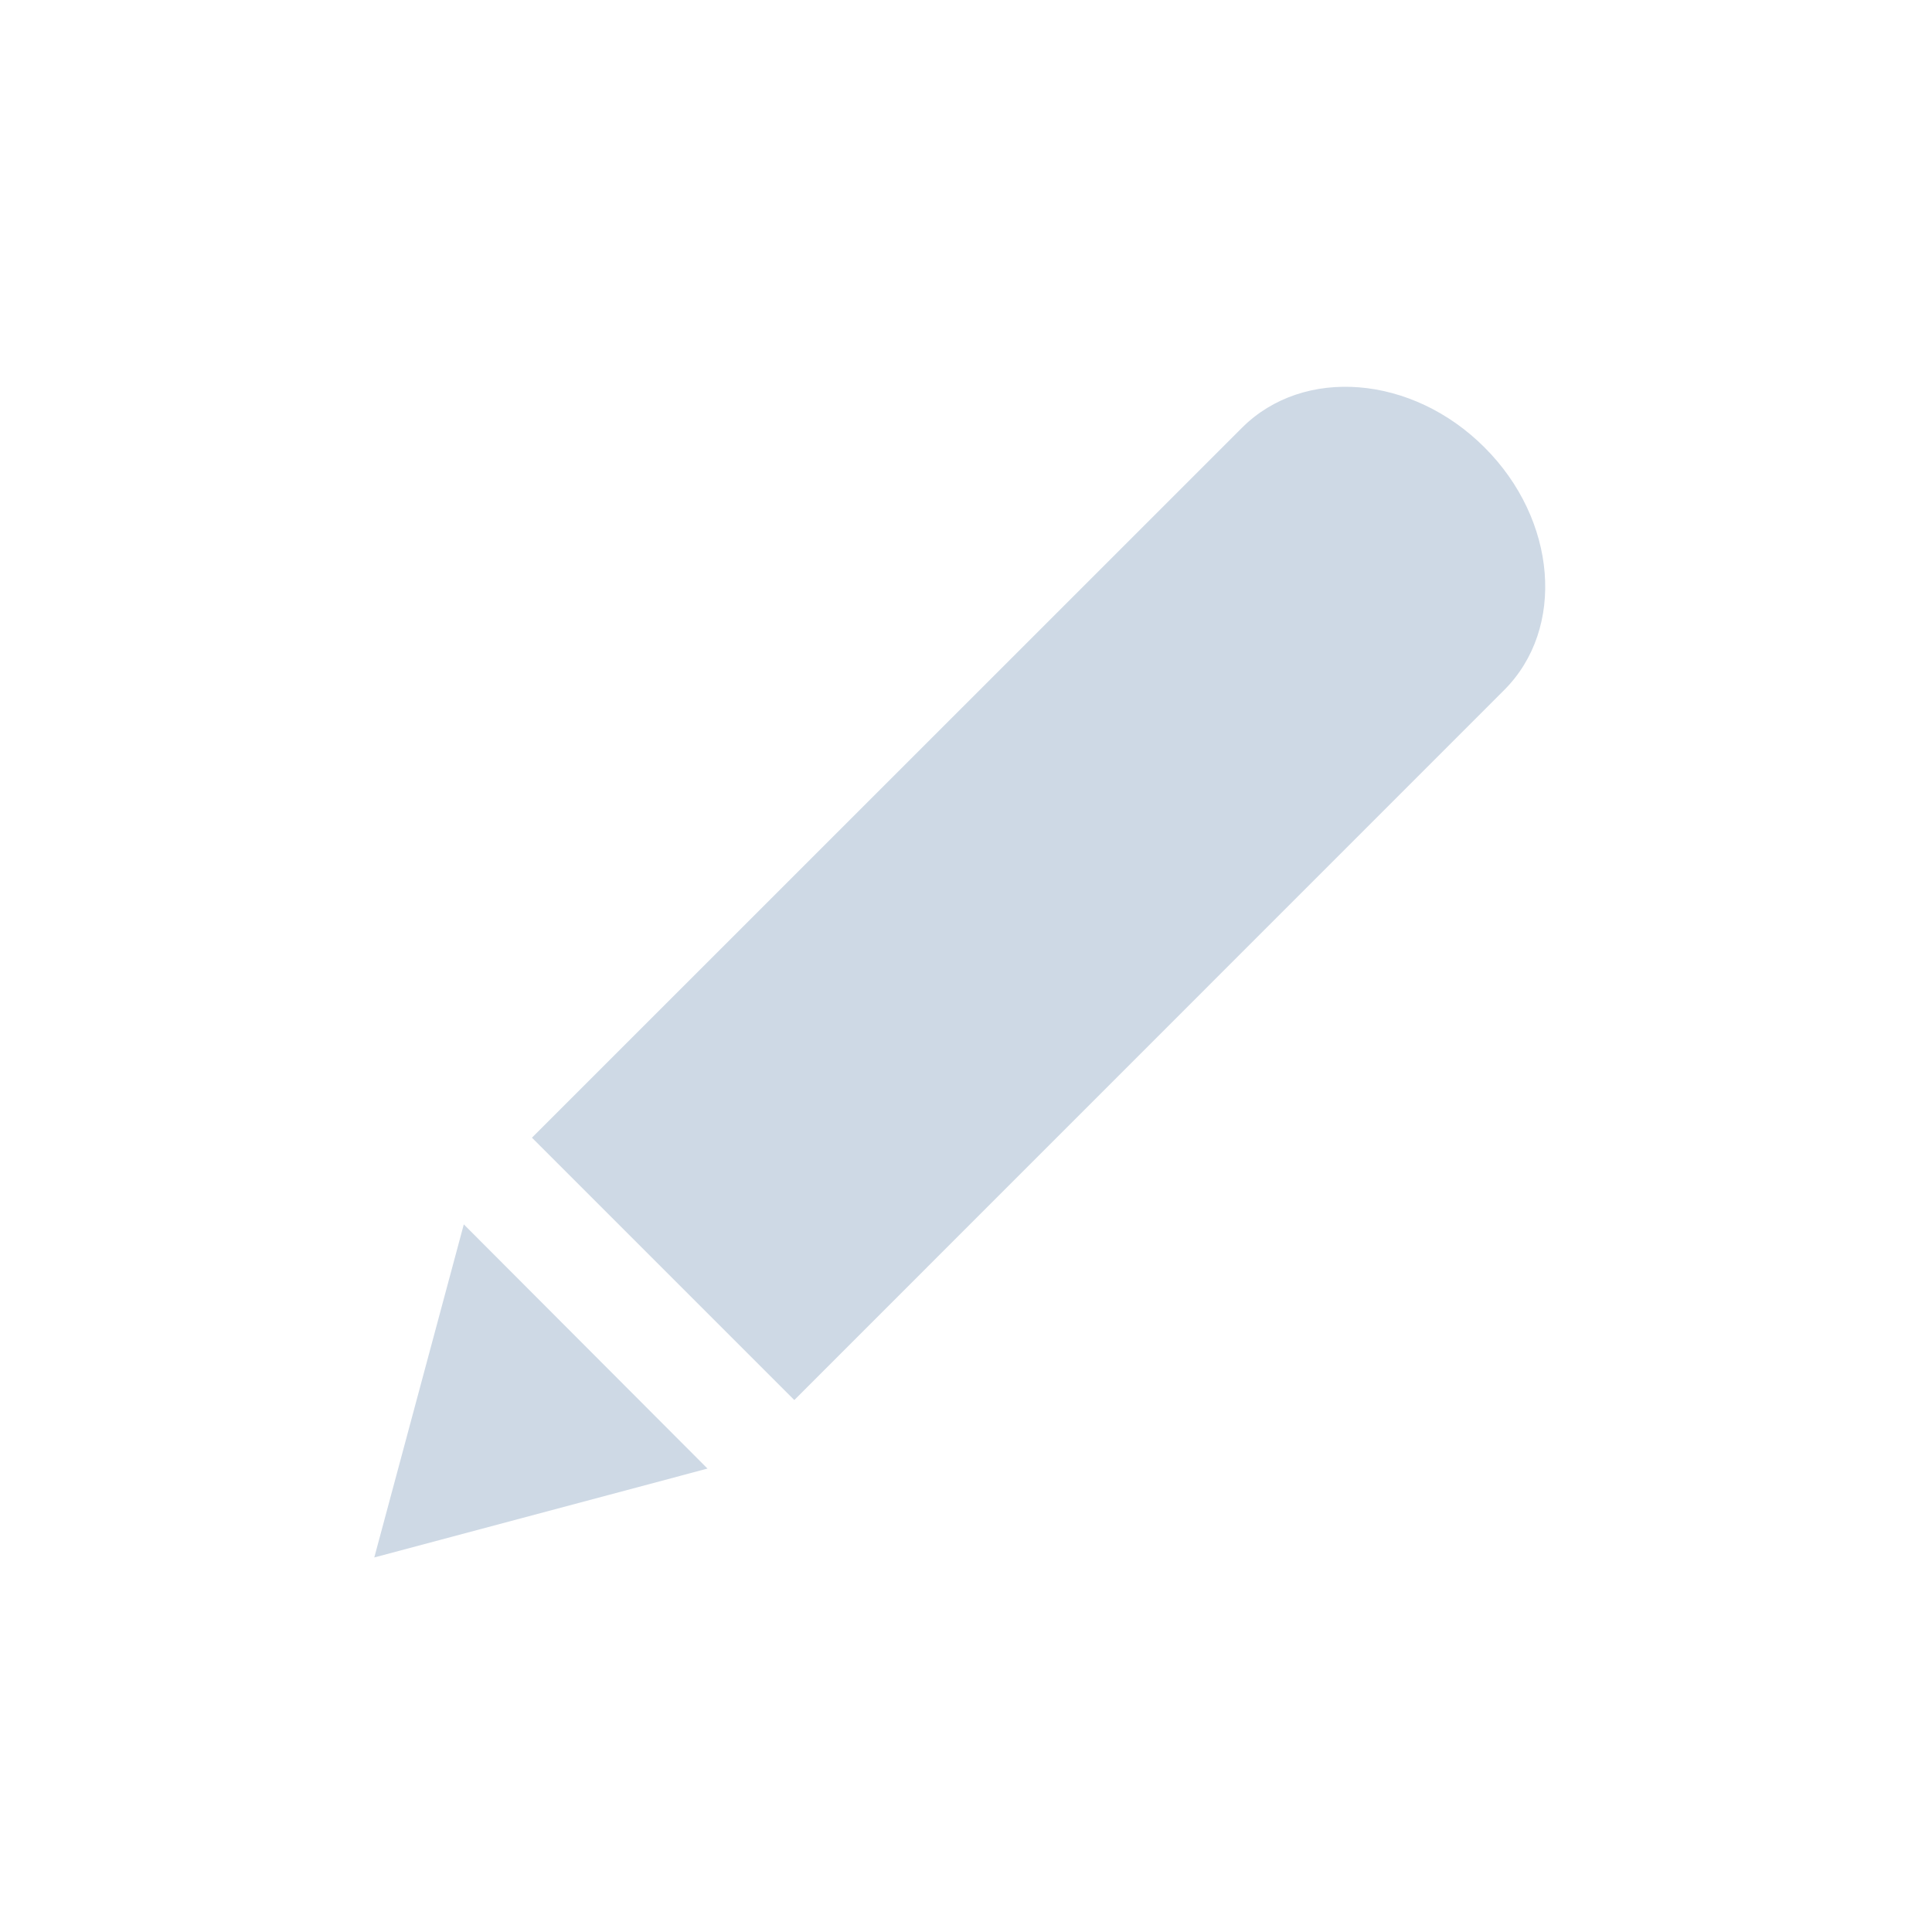
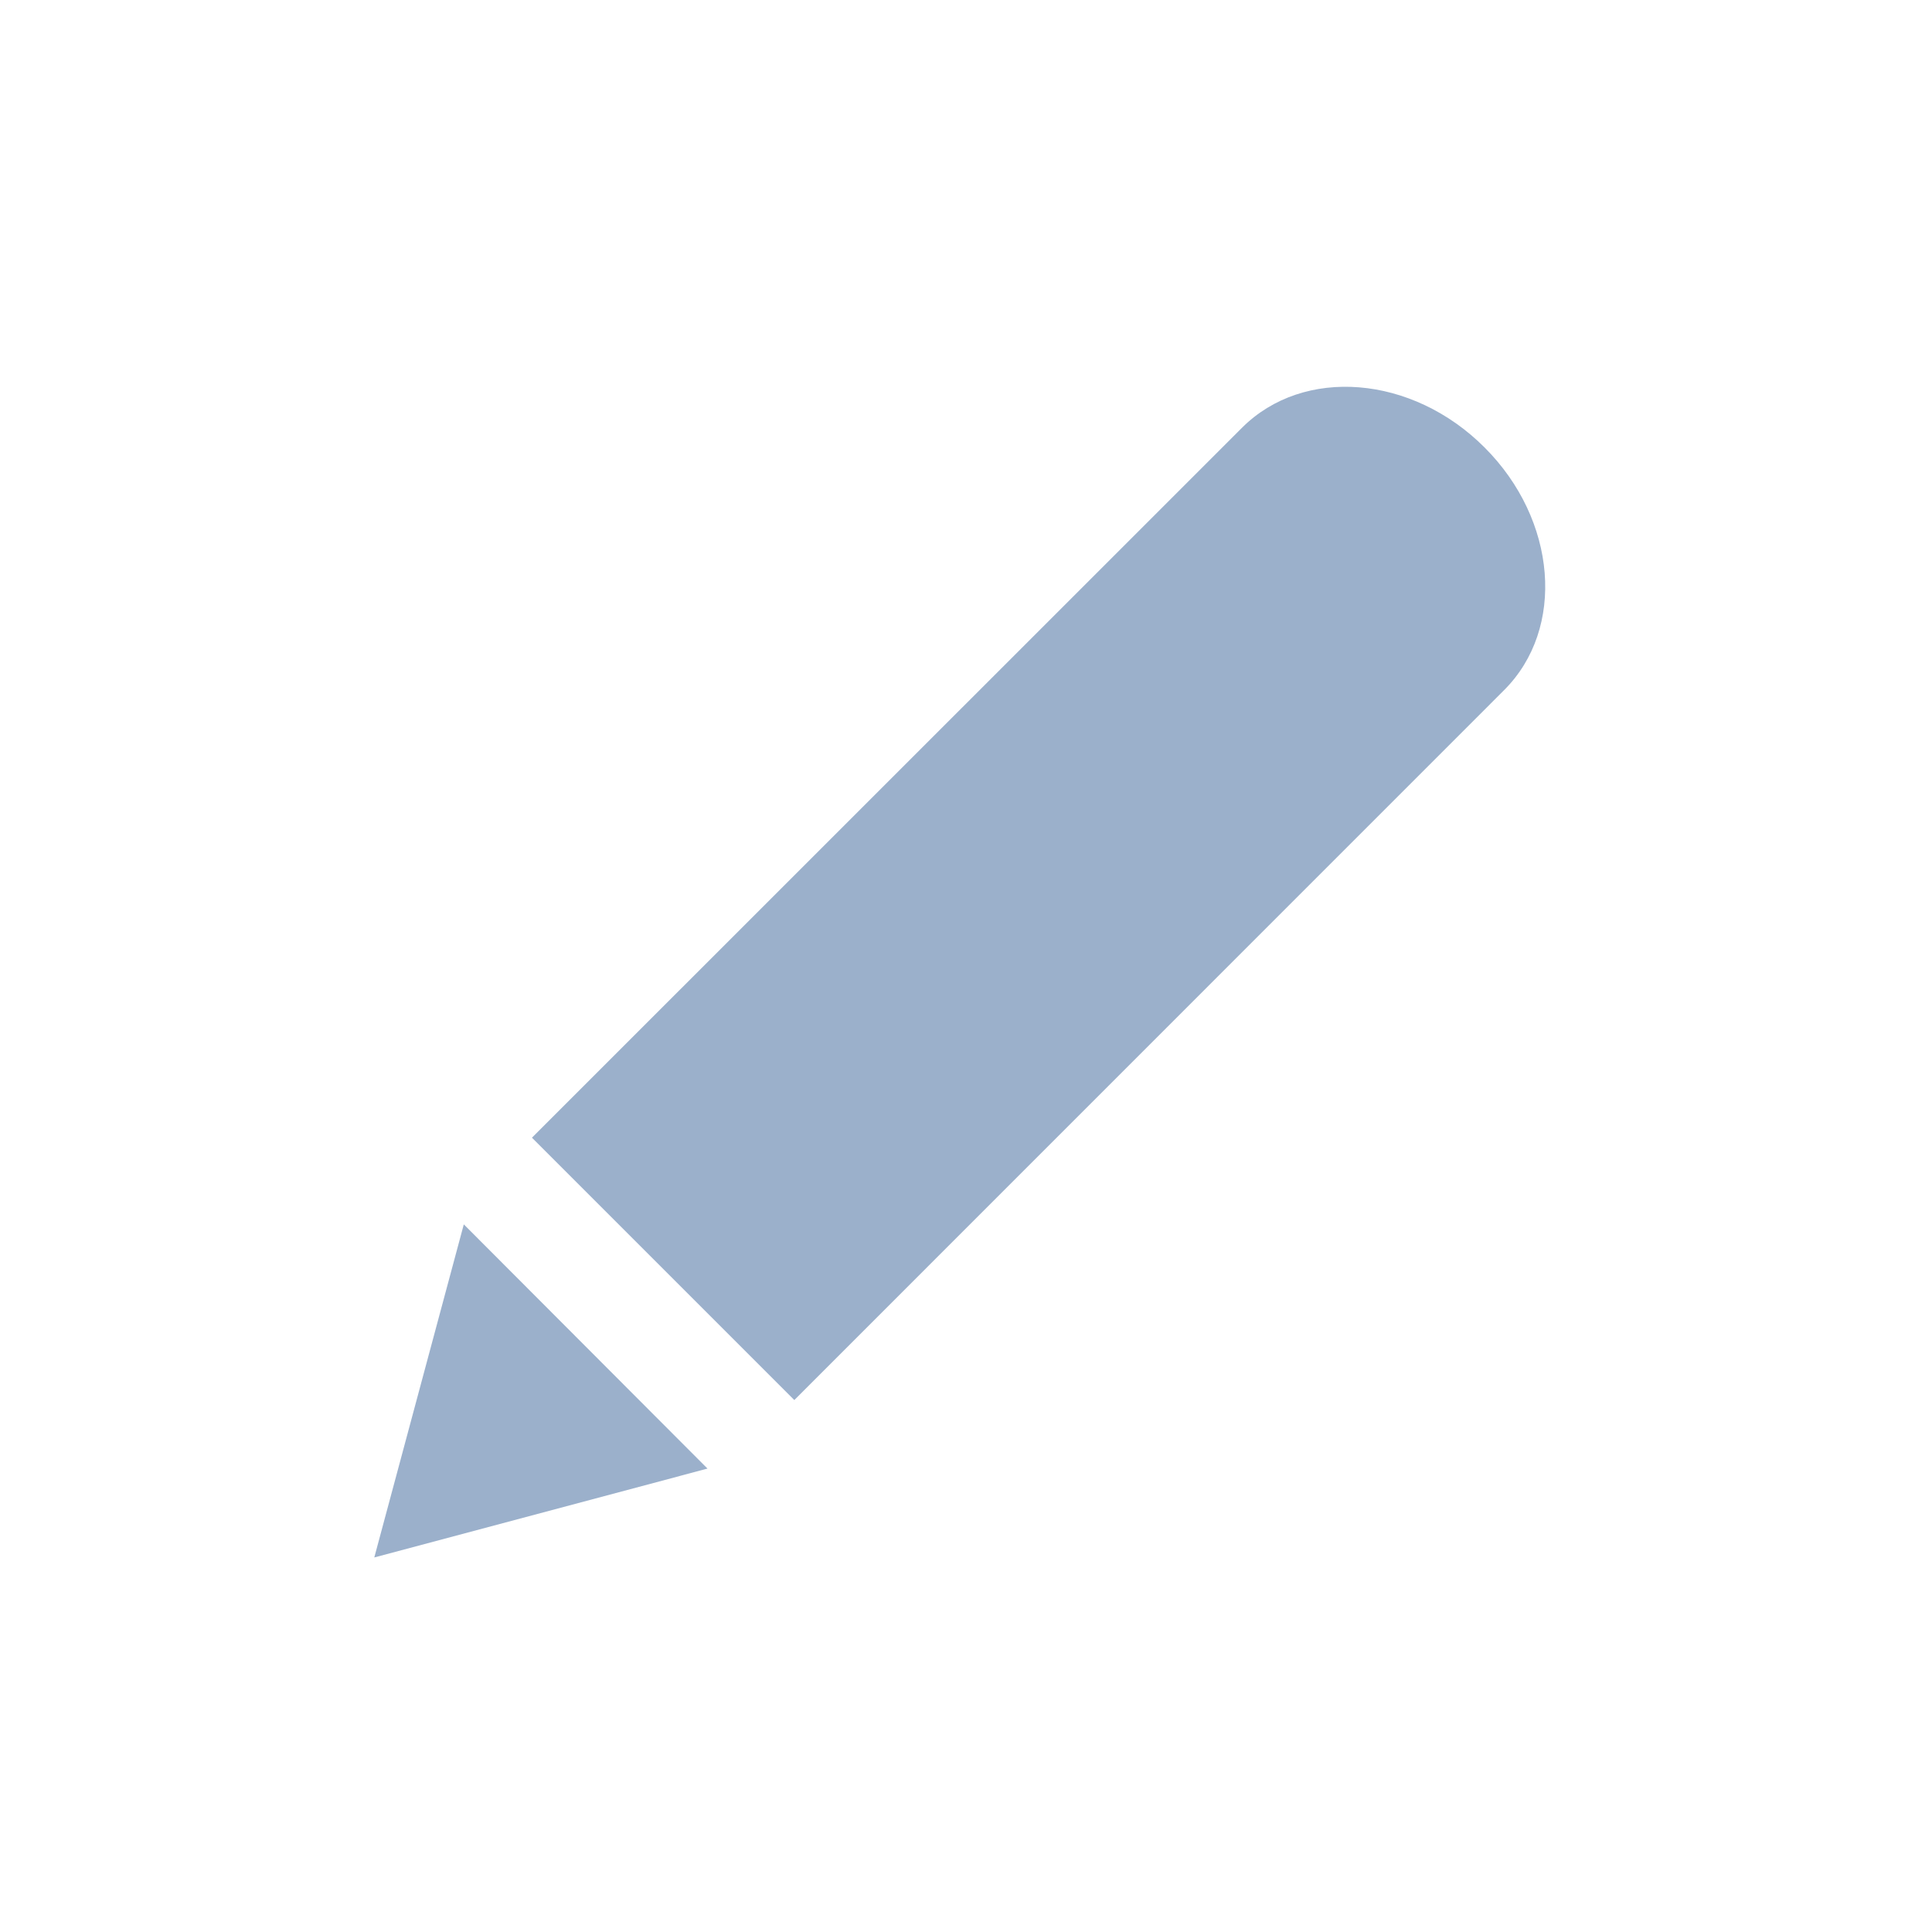
<svg xmlns="http://www.w3.org/2000/svg" width="15" height="15" viewBox="0 0 15 15" fill="none">
-   <path fill-rule="evenodd" clip-rule="evenodd" d="M11.526 3.474C12.089 4.036 12.157 4.88 11.678 5.358L6.167 10.87L4.13 8.833L9.642 3.322C10.12 2.843 10.964 2.911 11.526 3.474Z" fill="#CED9E5" />
-   <path d="M2.906 12.092L3.601 9.506L5.493 11.402L2.906 12.092Z" fill="#CED9E5" />
+   <path fill-rule="evenodd" clip-rule="evenodd" d="M11.526 3.474C12.089 4.036 12.157 4.88 11.678 5.358L6.167 10.87L4.13 8.833L9.642 3.322C10.12 2.843 10.964 2.911 11.526 3.474Z" fill="#9BB0CB" />
+   <path d="M2.906 12.092L3.601 9.506L5.493 11.402L2.906 12.092Z" fill="#9BB0CB" />
</svg>
